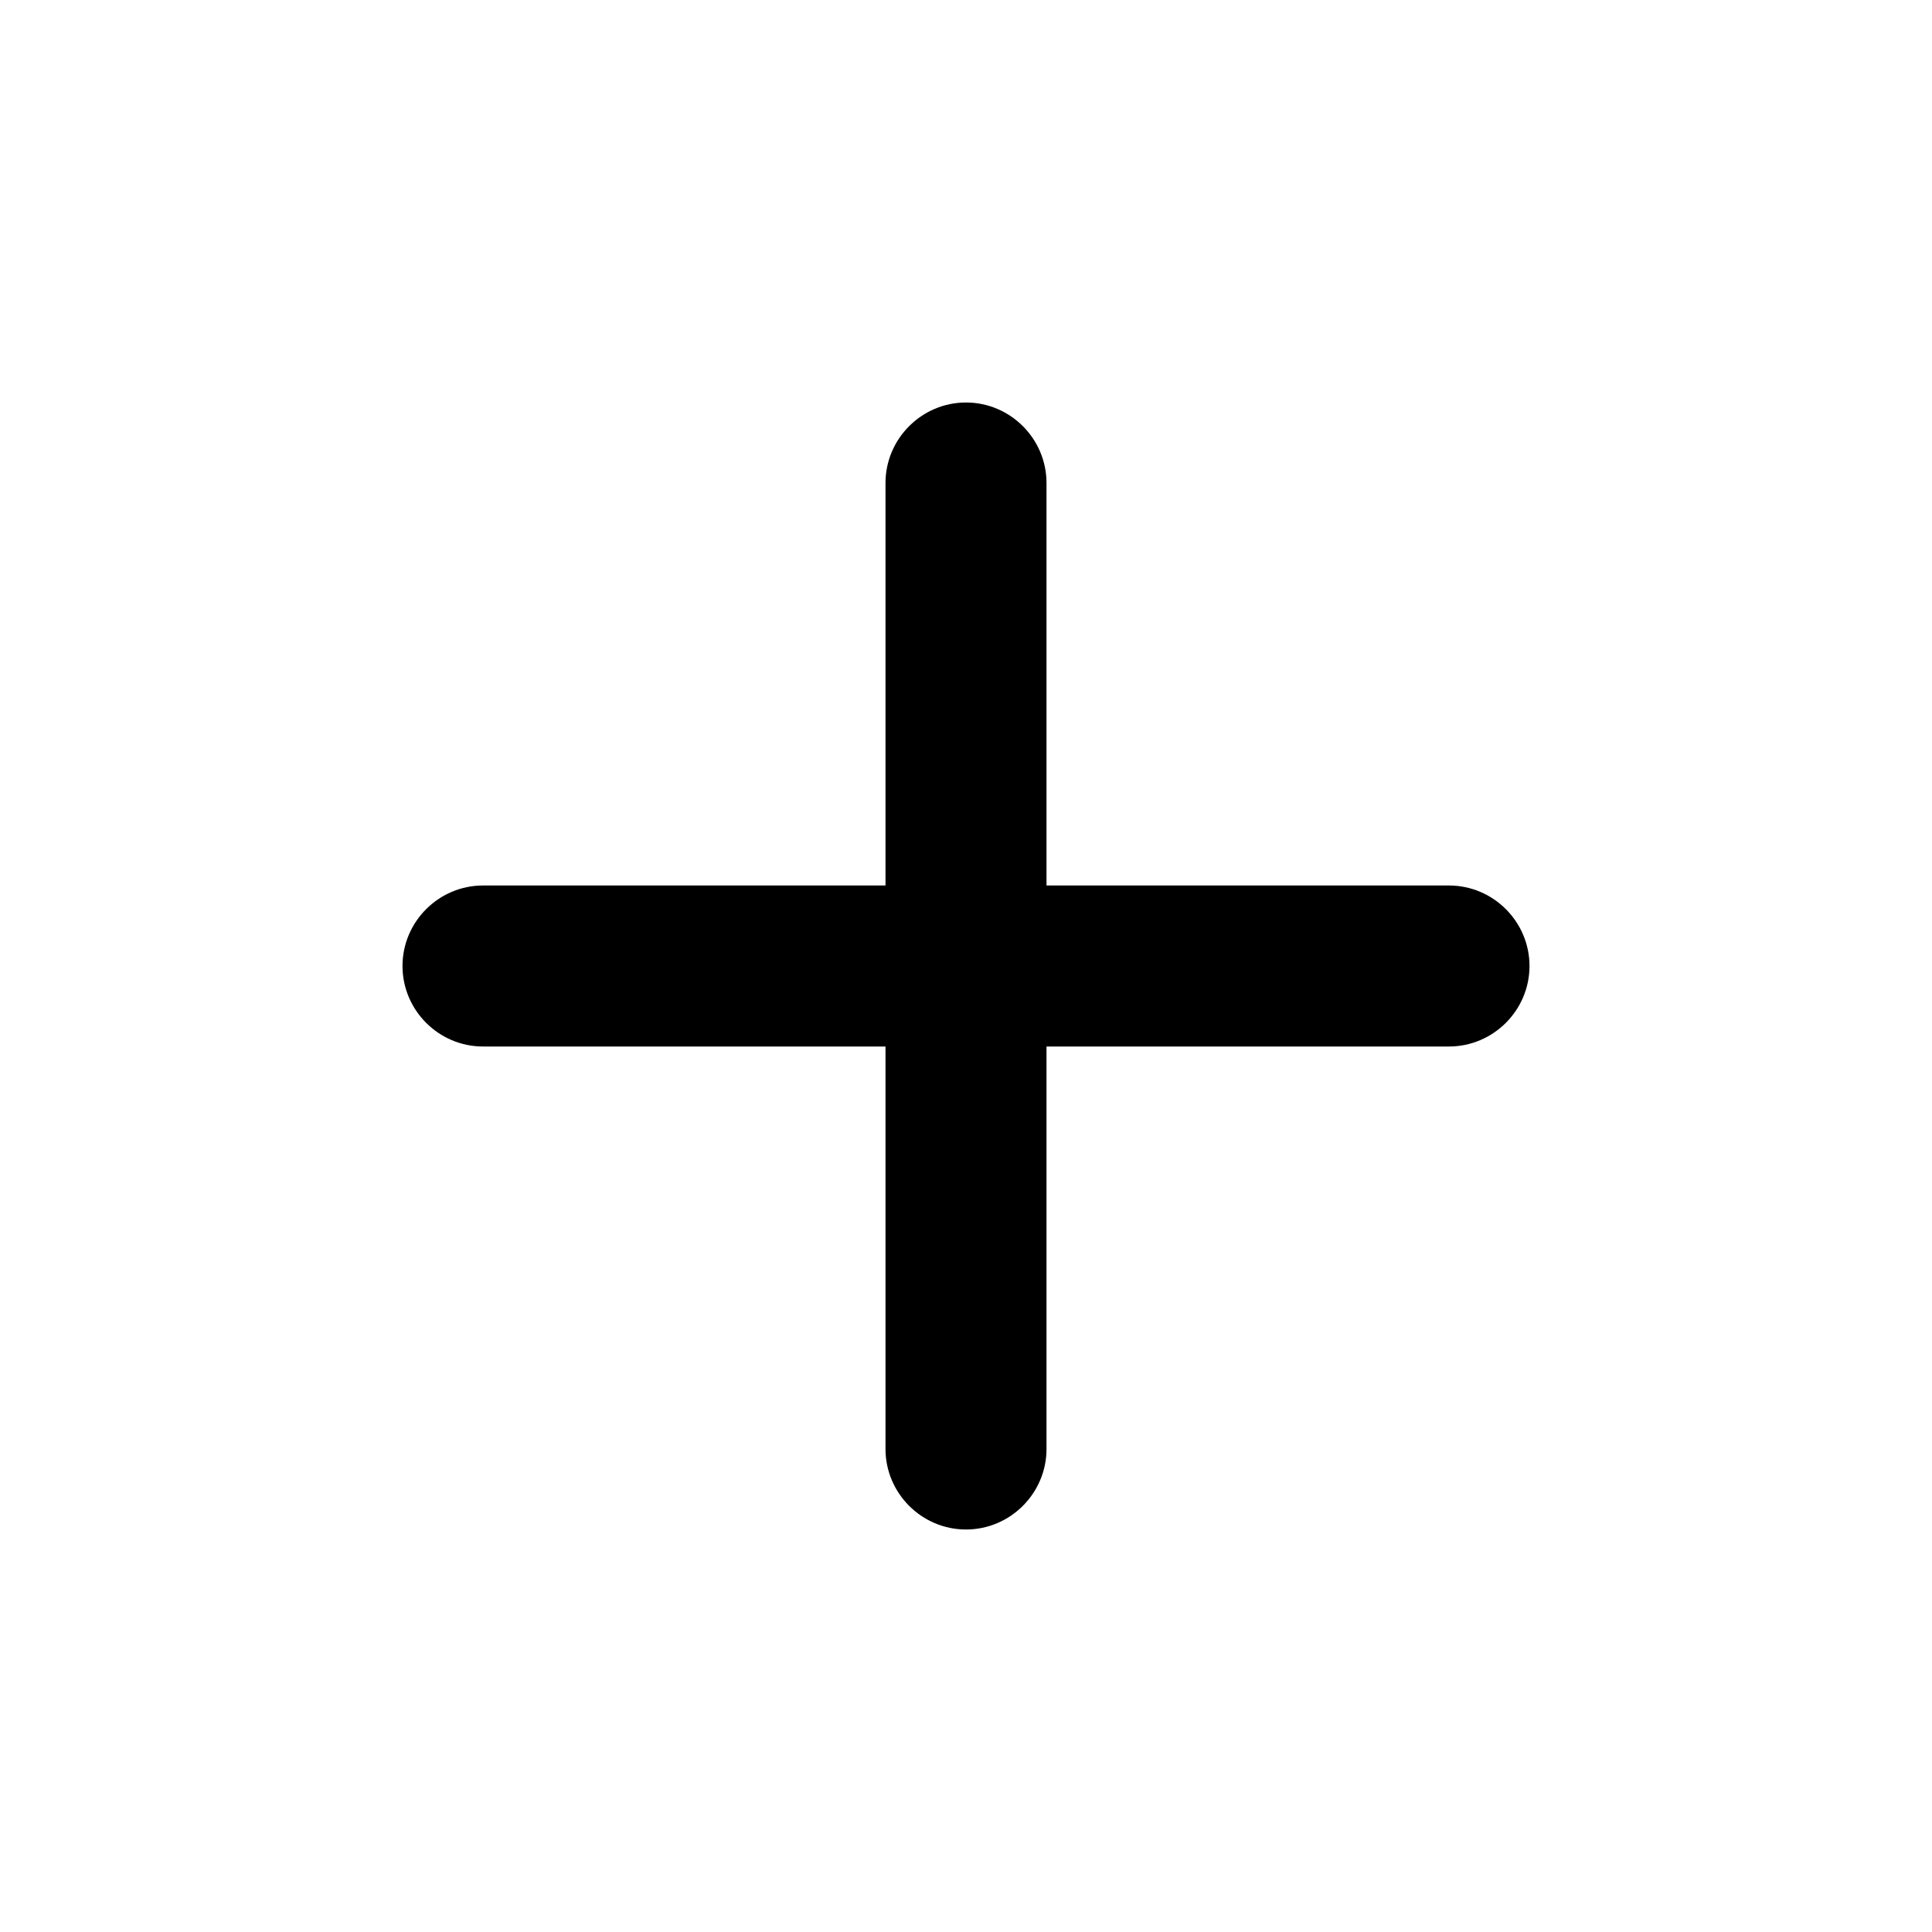
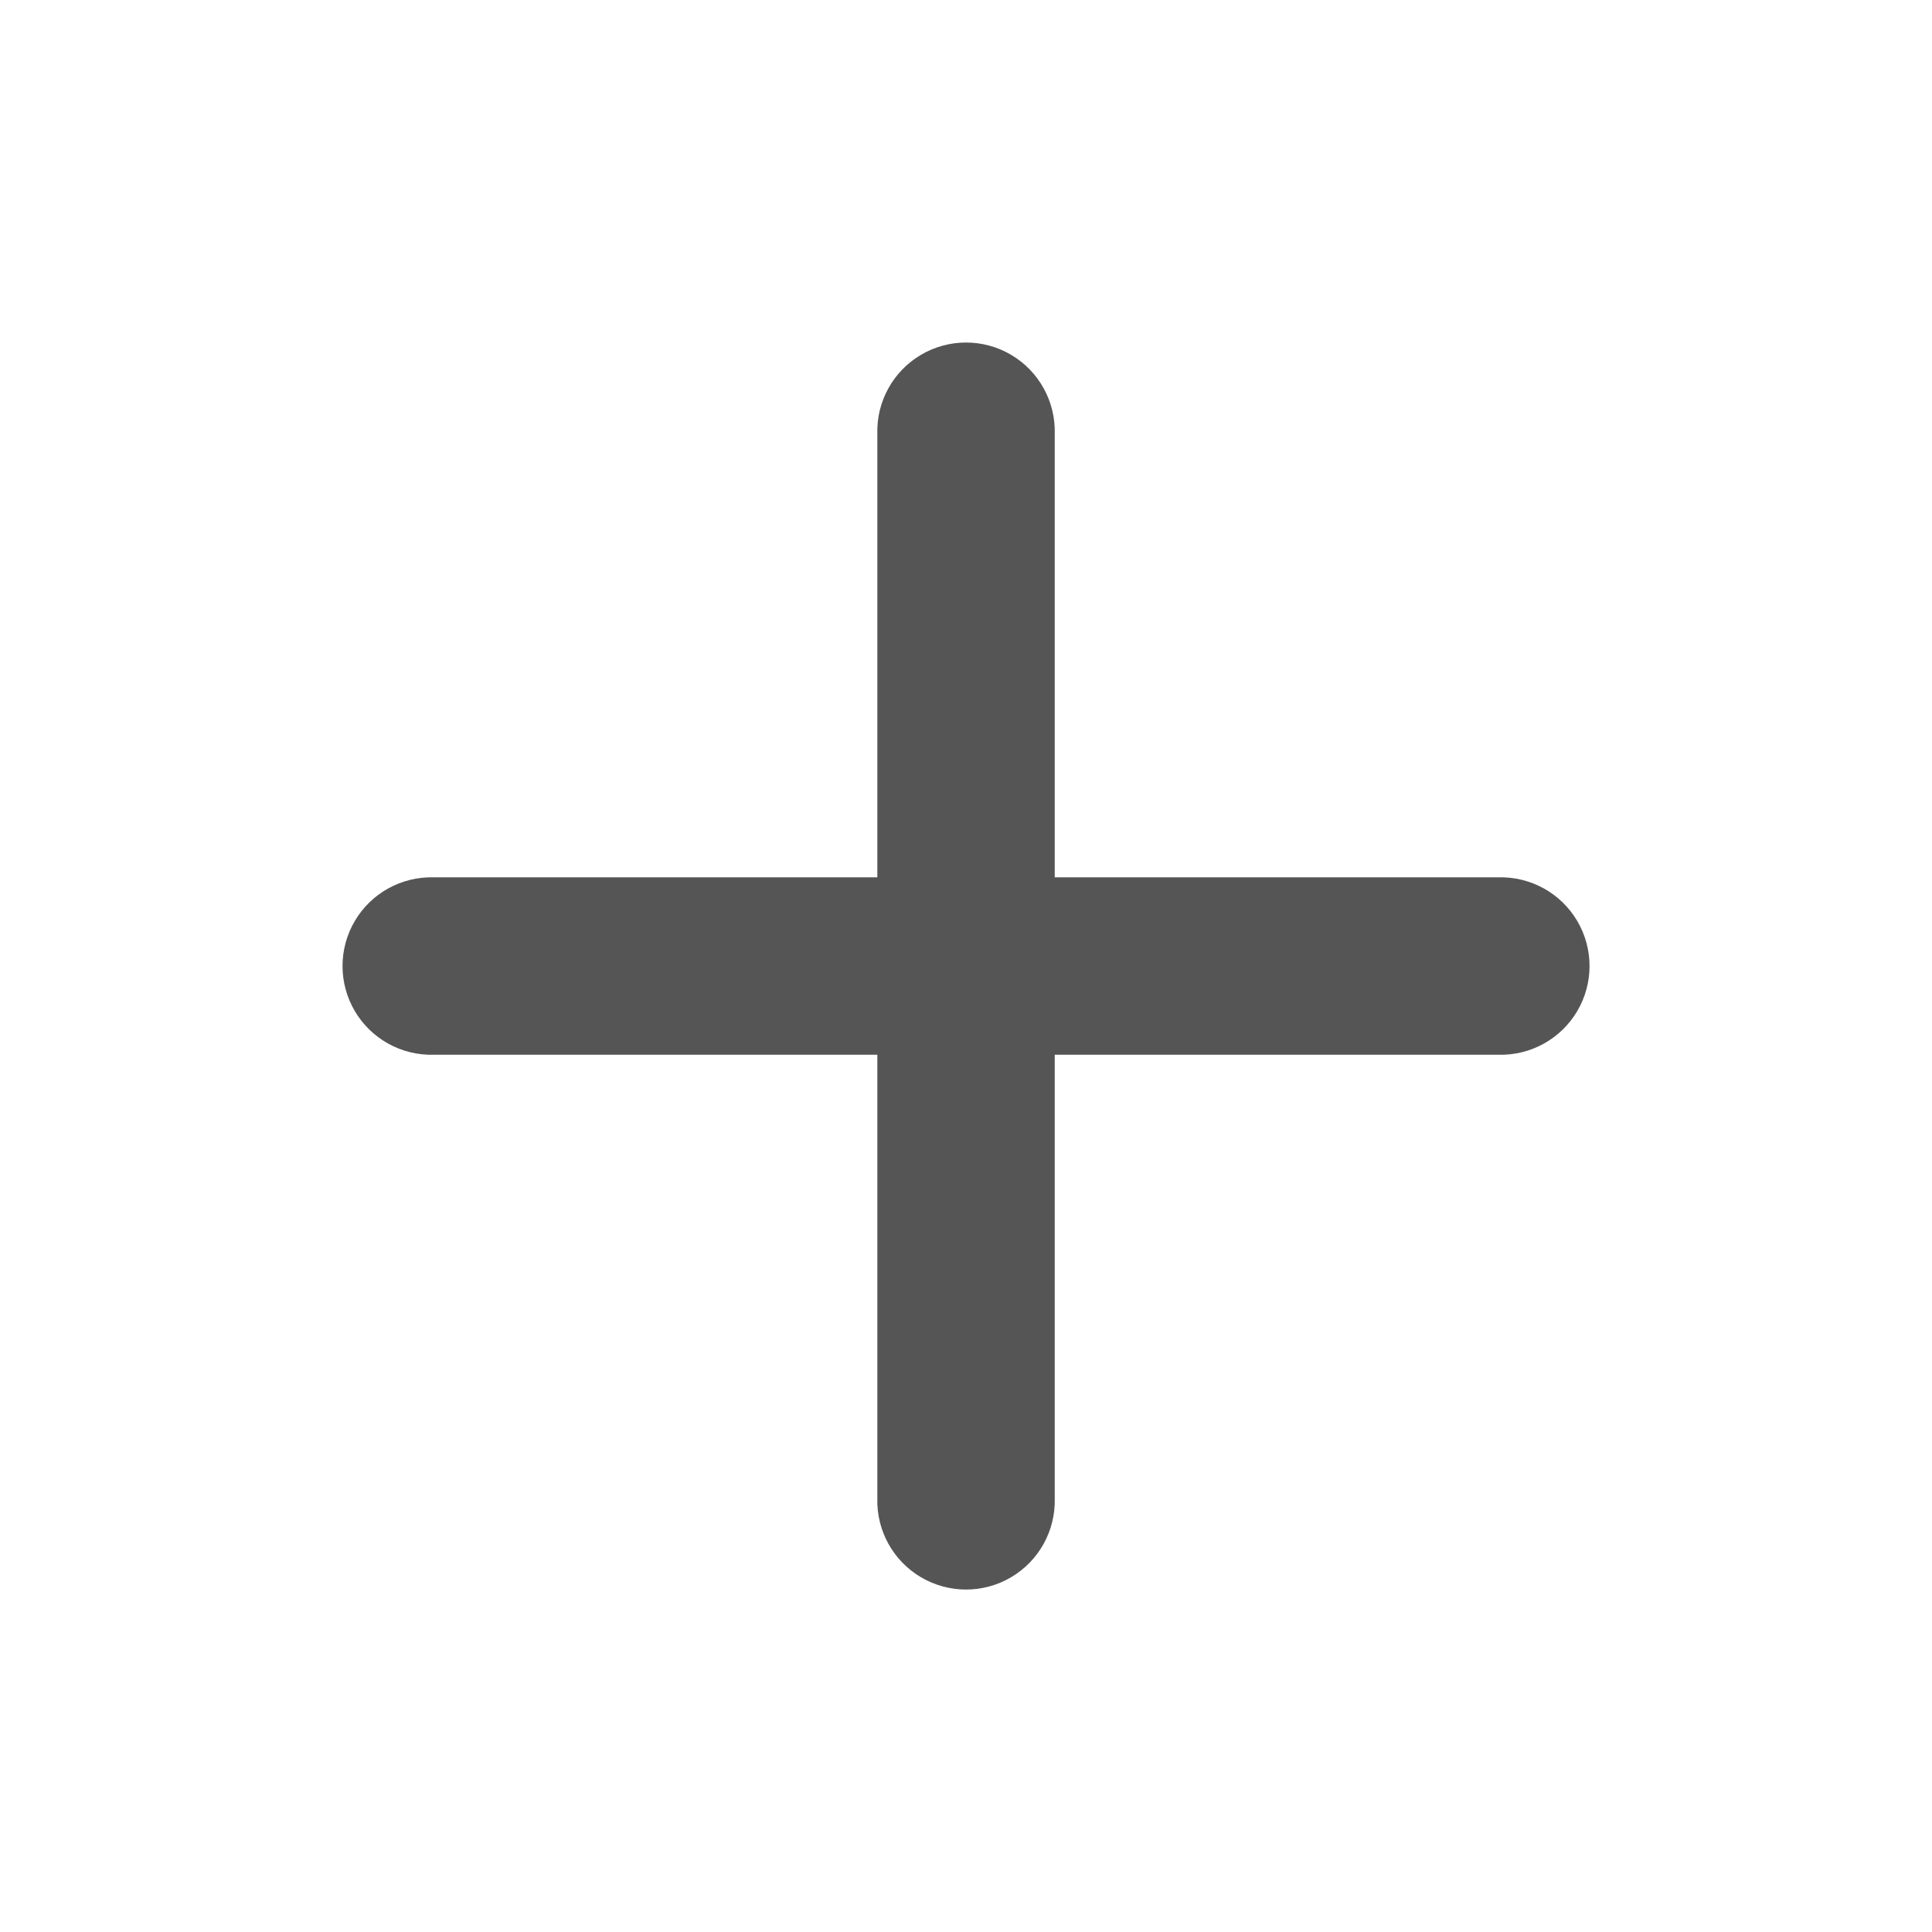
- <svg xmlns="http://www.w3.org/2000/svg" width="24" height="24" viewBox="0 0 24 24">
-   <path fill="none" d="M0 0h24v24H0V0z" />
-   <path d="M18 13h-5v5c0 .55-.45 1-1 1s-1-.45-1-1v-5H6c-.55 0-1-.45-1-1s.45-1 1-1h5V6c0-.55.45-1 1-1s1 .45 1 1v5h5c.55 0 1 .45 1 1s-.45 1-1 1z" />
+ <svg xmlns="http://www.w3.org/2000/svg" id="icon-add" width="28" height="28" viewBox="0 0 28 28">
+   <path id="Path_5" data-name="Path 5" d="M0,0H28V28H0Z" fill="none" />
+   <path id="Path_6" data-name="Path 6" d="M21.714,15.286H15.286v6.429a1.286,1.286,0,1,1-2.571,0V15.286H6.286a1.286,1.286,0,1,1,0-2.571h6.429V6.286a1.286,1.286,0,1,1,2.571,0v6.429h6.429a1.286,1.286,0,1,1,0,2.571Z" fill="#555" />
</svg>
